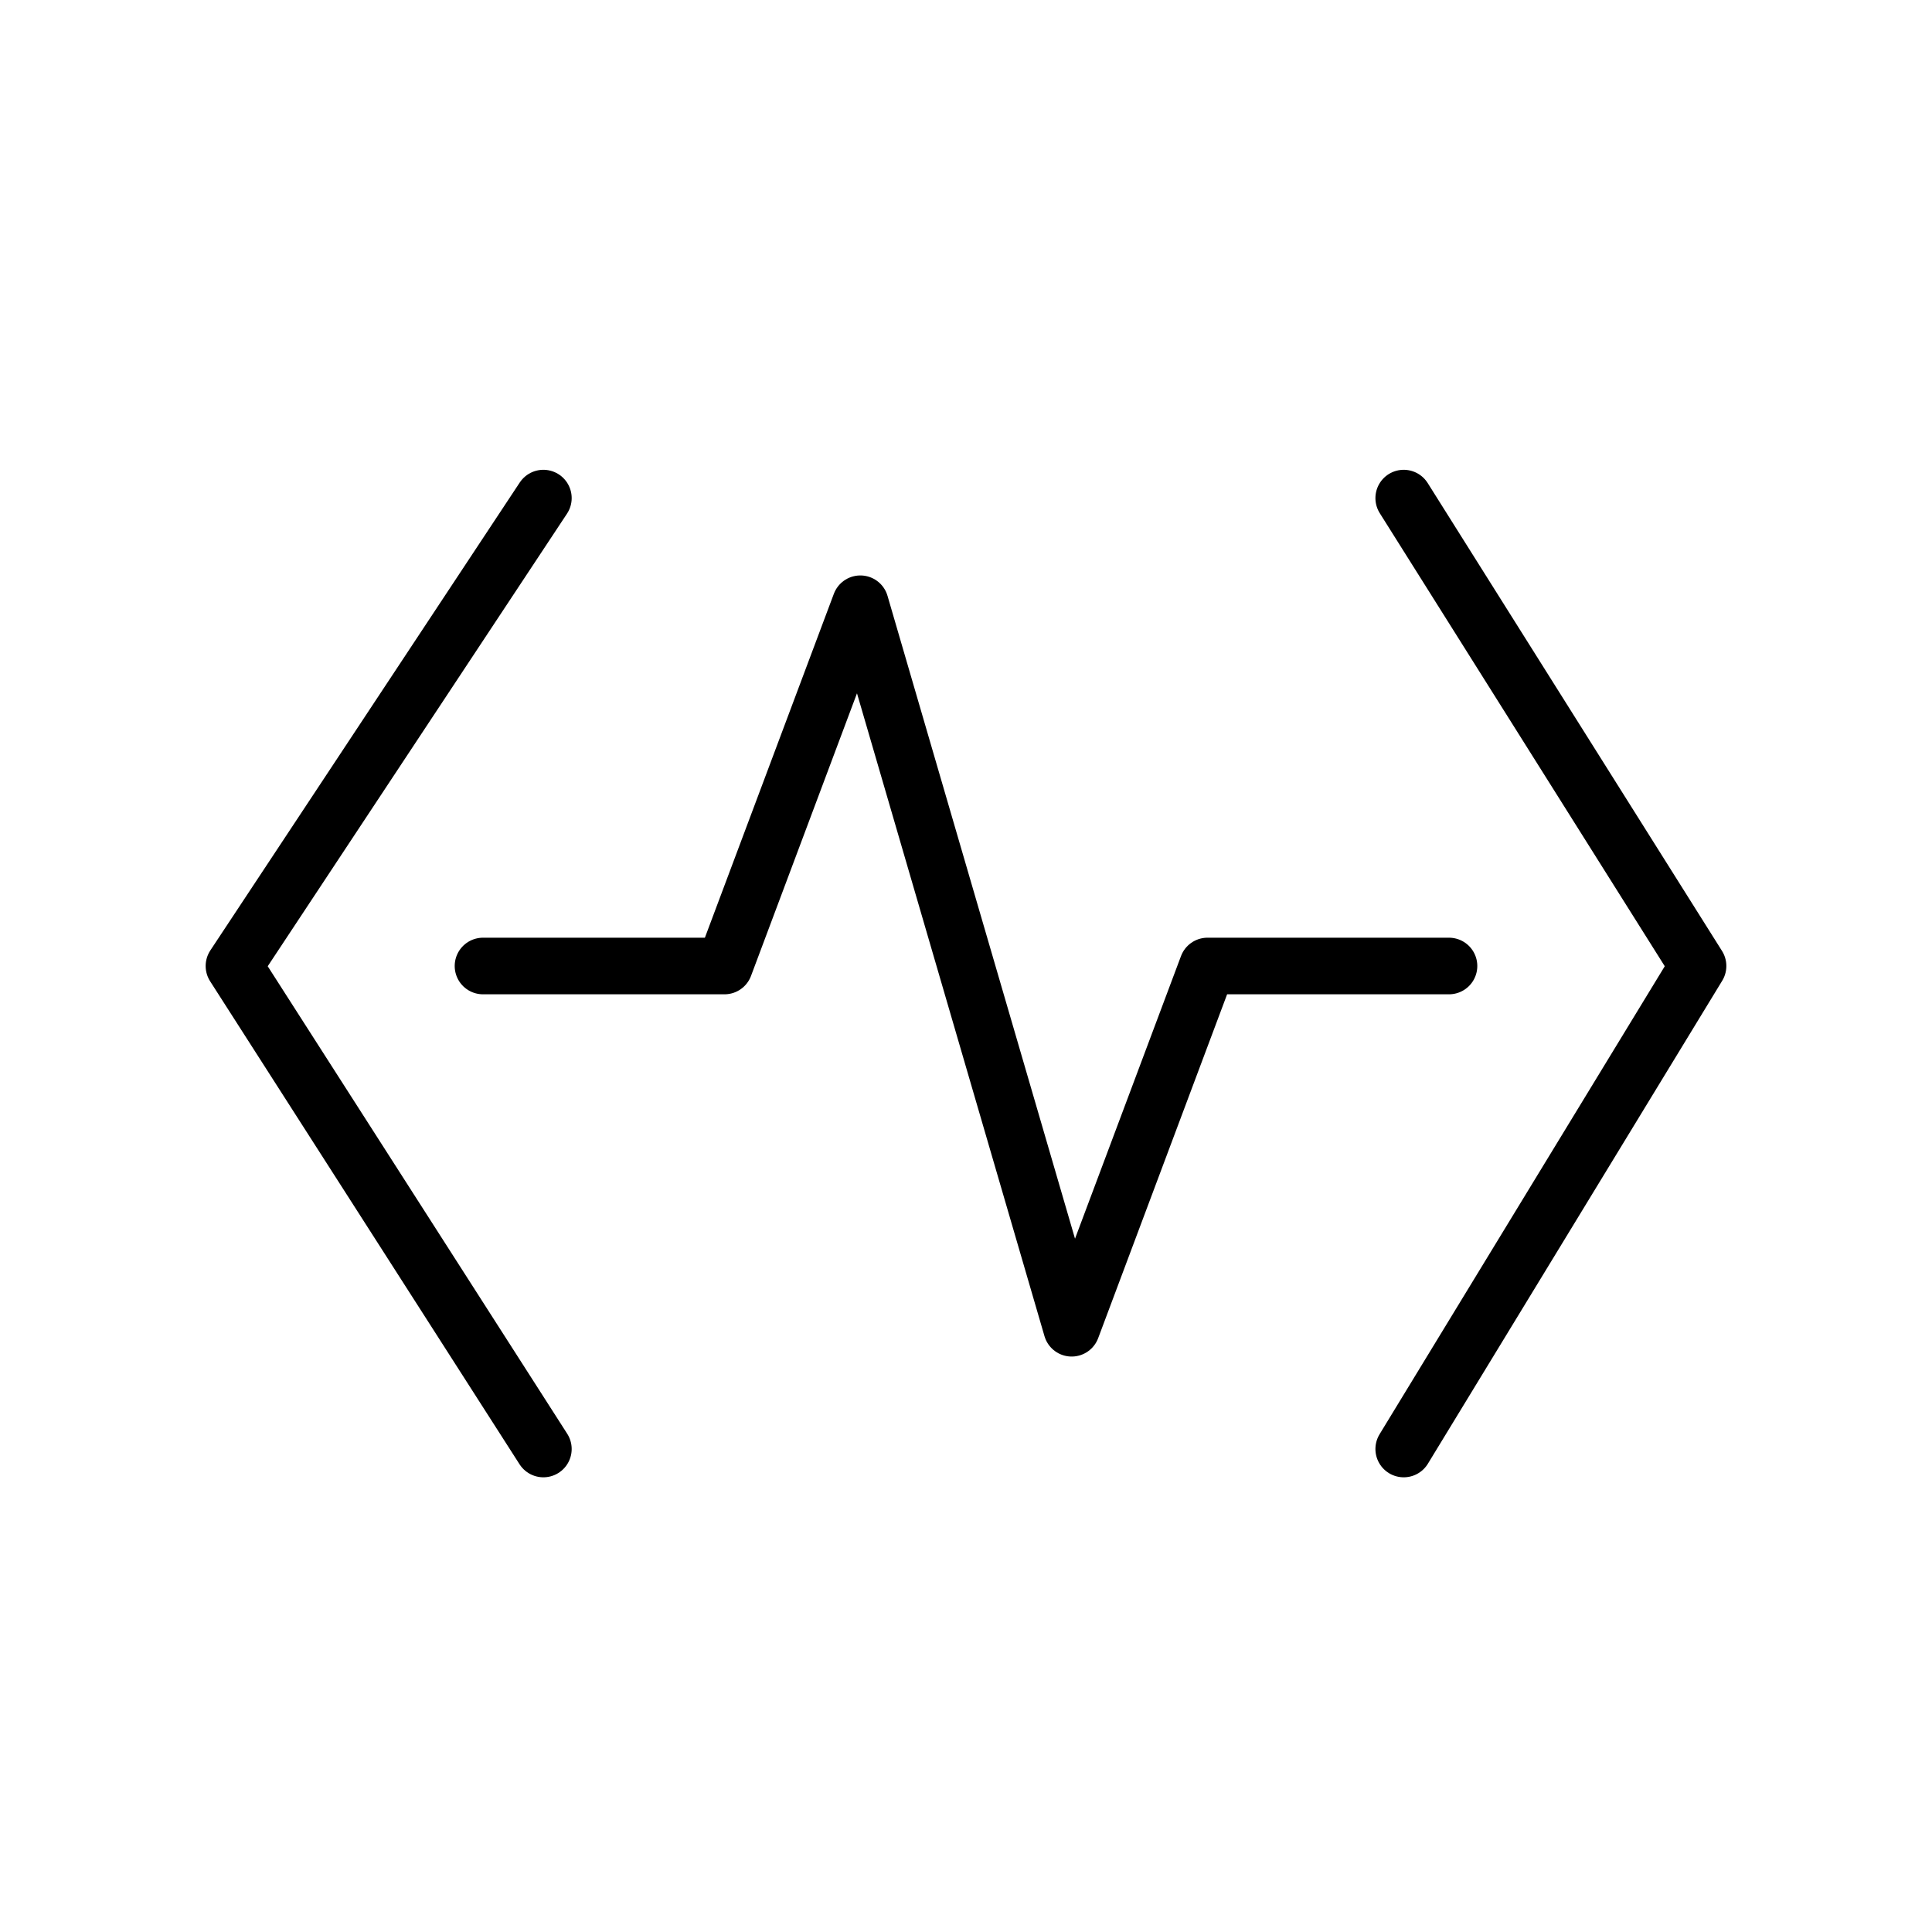
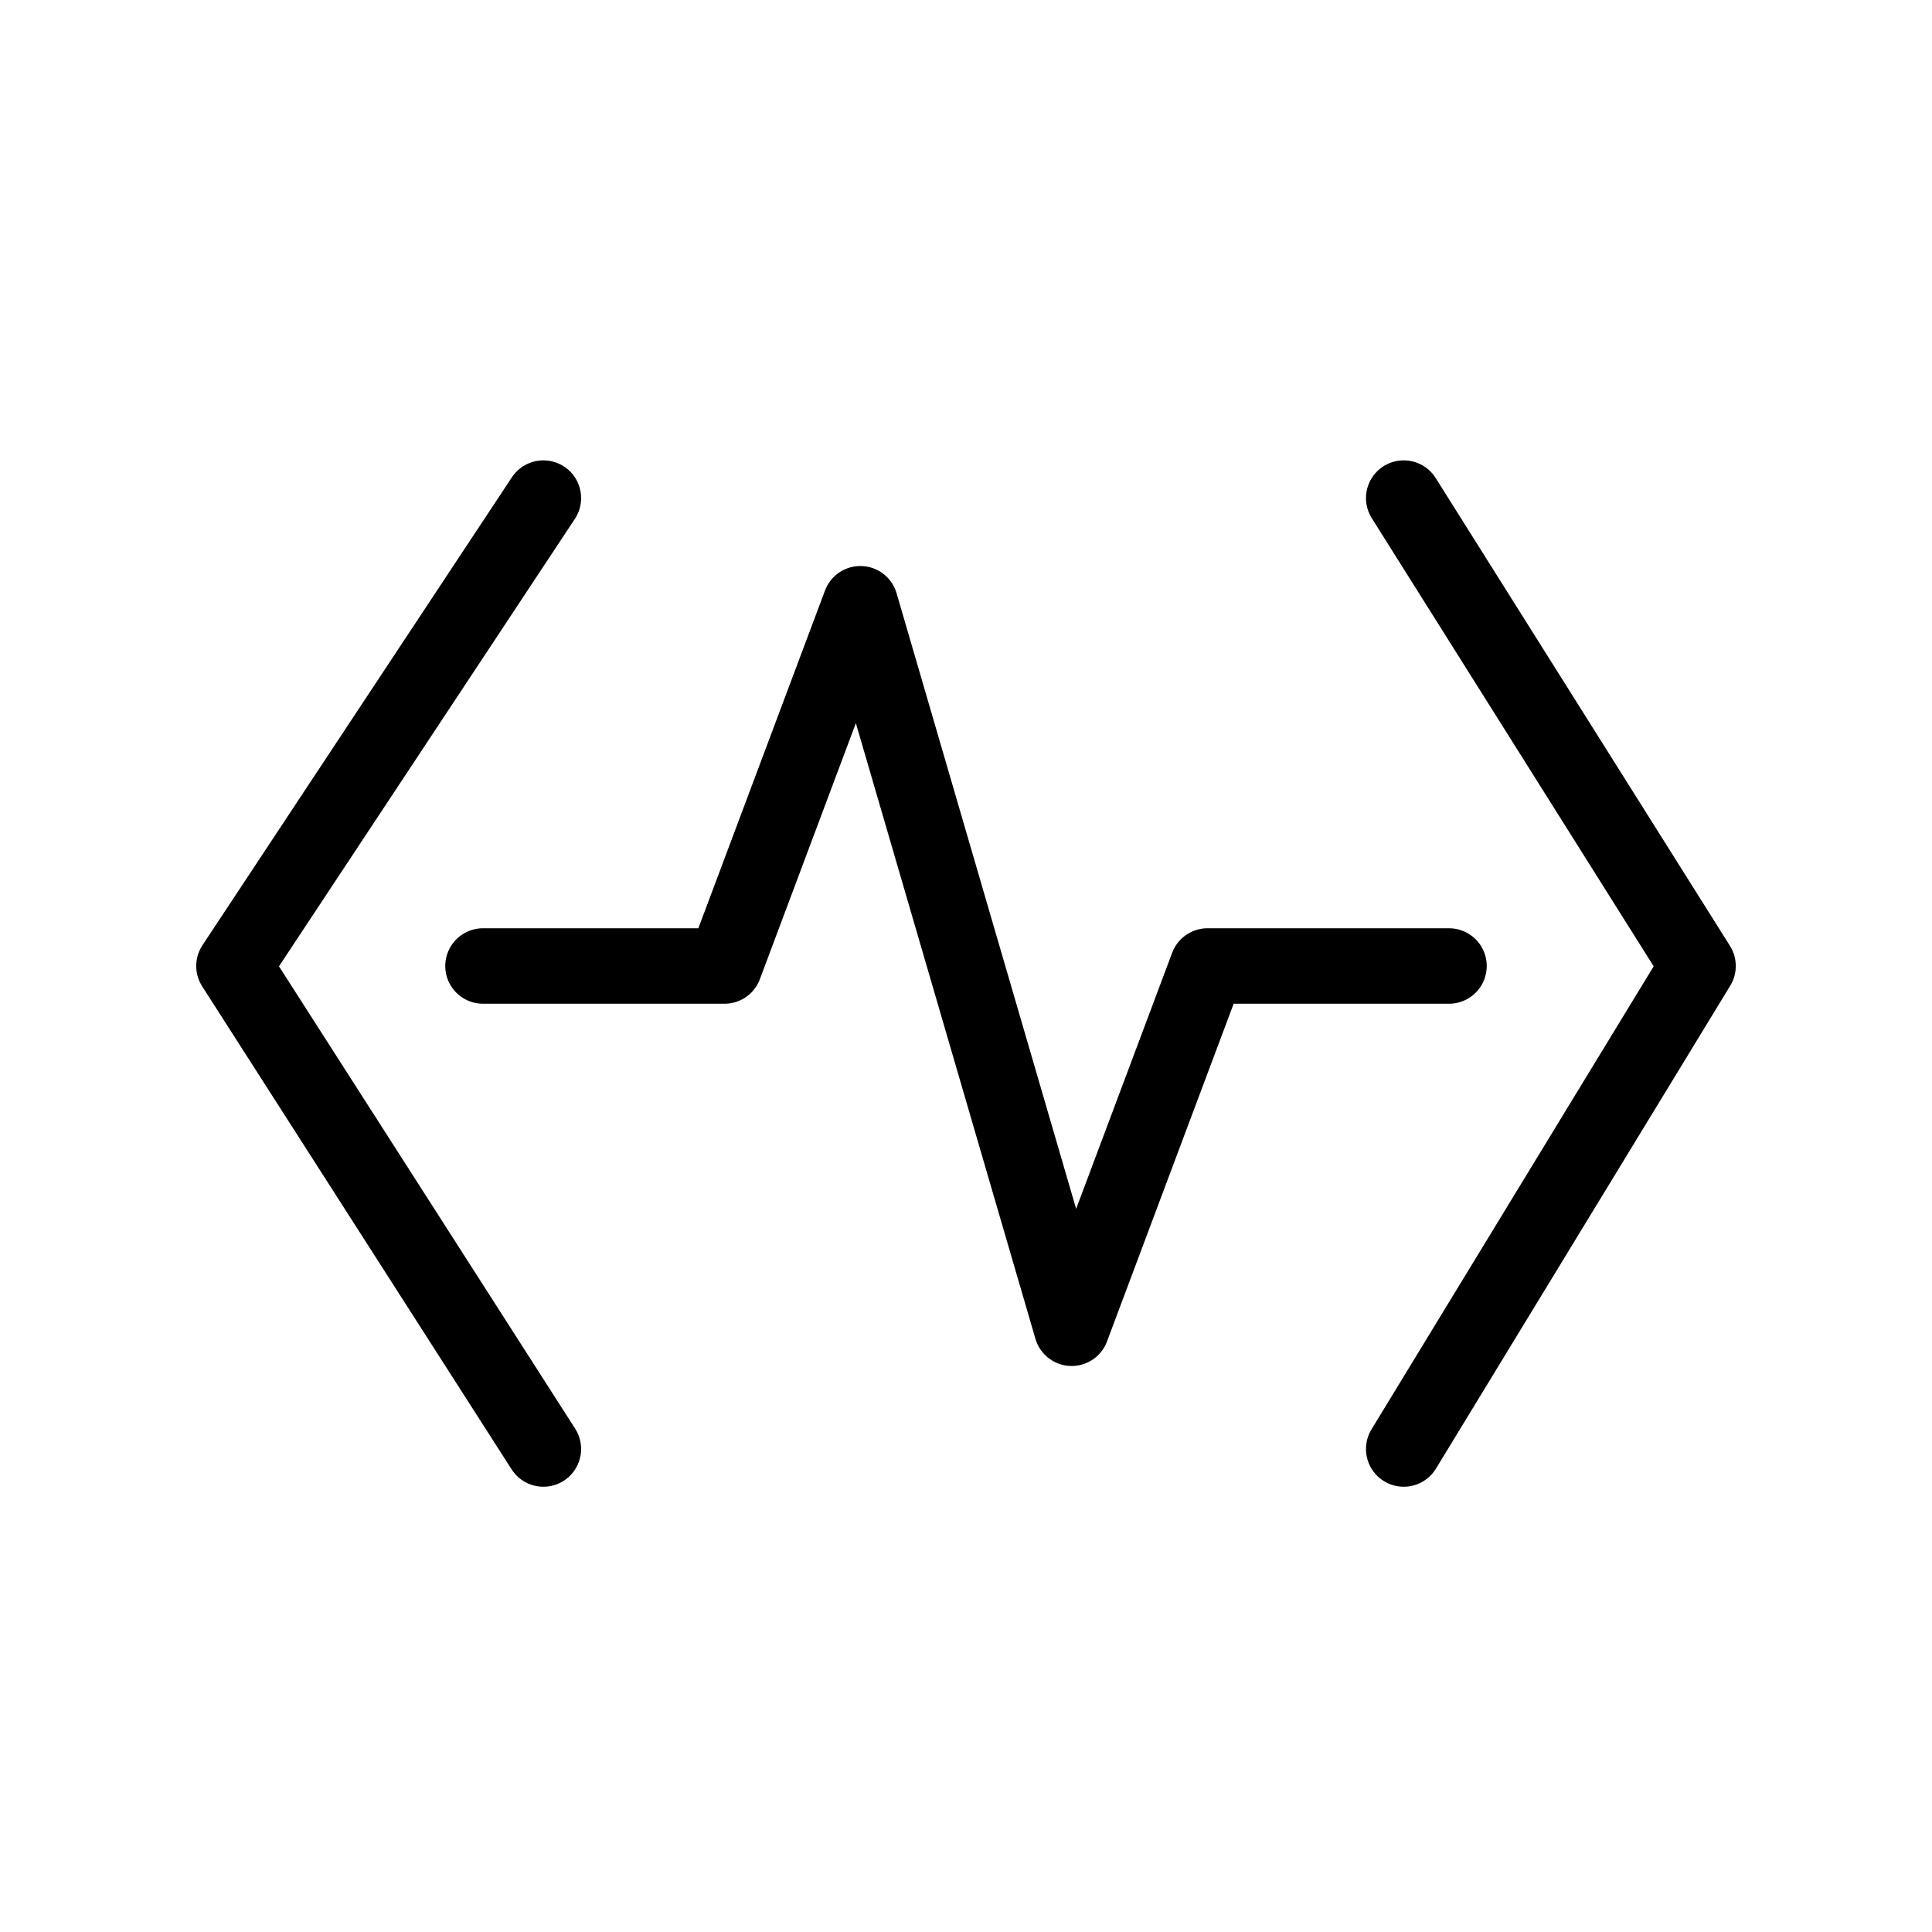
<svg xmlns="http://www.w3.org/2000/svg" width="1024mm" height="1024mm" viewBox="0 0 1024 1024" version="1.1" id="svg1">
  <defs id="defs1" />
  <g id="layer1">
-     <path style="fill:none;stroke:#000000;stroke-width:30;stroke-linecap:round;stroke-linejoin:round;stroke-dasharray:none;stroke-opacity:1" d="M 288,264 124,512 288,768 M 744,264 900,512 744,768" id="path1" />
-     <path style="fill:none;stroke:#000000;stroke-width:30;stroke-linecap:round;stroke-linejoin:round;stroke-dasharray:none;stroke-opacity:1" d="M 256,512 H 384 L 456,320 568,704 640,512 H 768" id="path2" />
+     <path style="fill:none;stroke:#000000;stroke-width:40;stroke-linecap:round;stroke-linejoin:round;stroke-dasharray:none;stroke-opacity:1" d="M 288,264 124,512 288,768 M 744,264 900,512 744,768" id="path1" />
+     <path style="fill:none;stroke:#000000;stroke-width:40;stroke-linecap:round;stroke-linejoin:round;stroke-dasharray:none;stroke-opacity:1" d="M 256,512 H 384 L 456,320 568,704 640,512 H 768" id="path2" />
  </g>
</svg>
